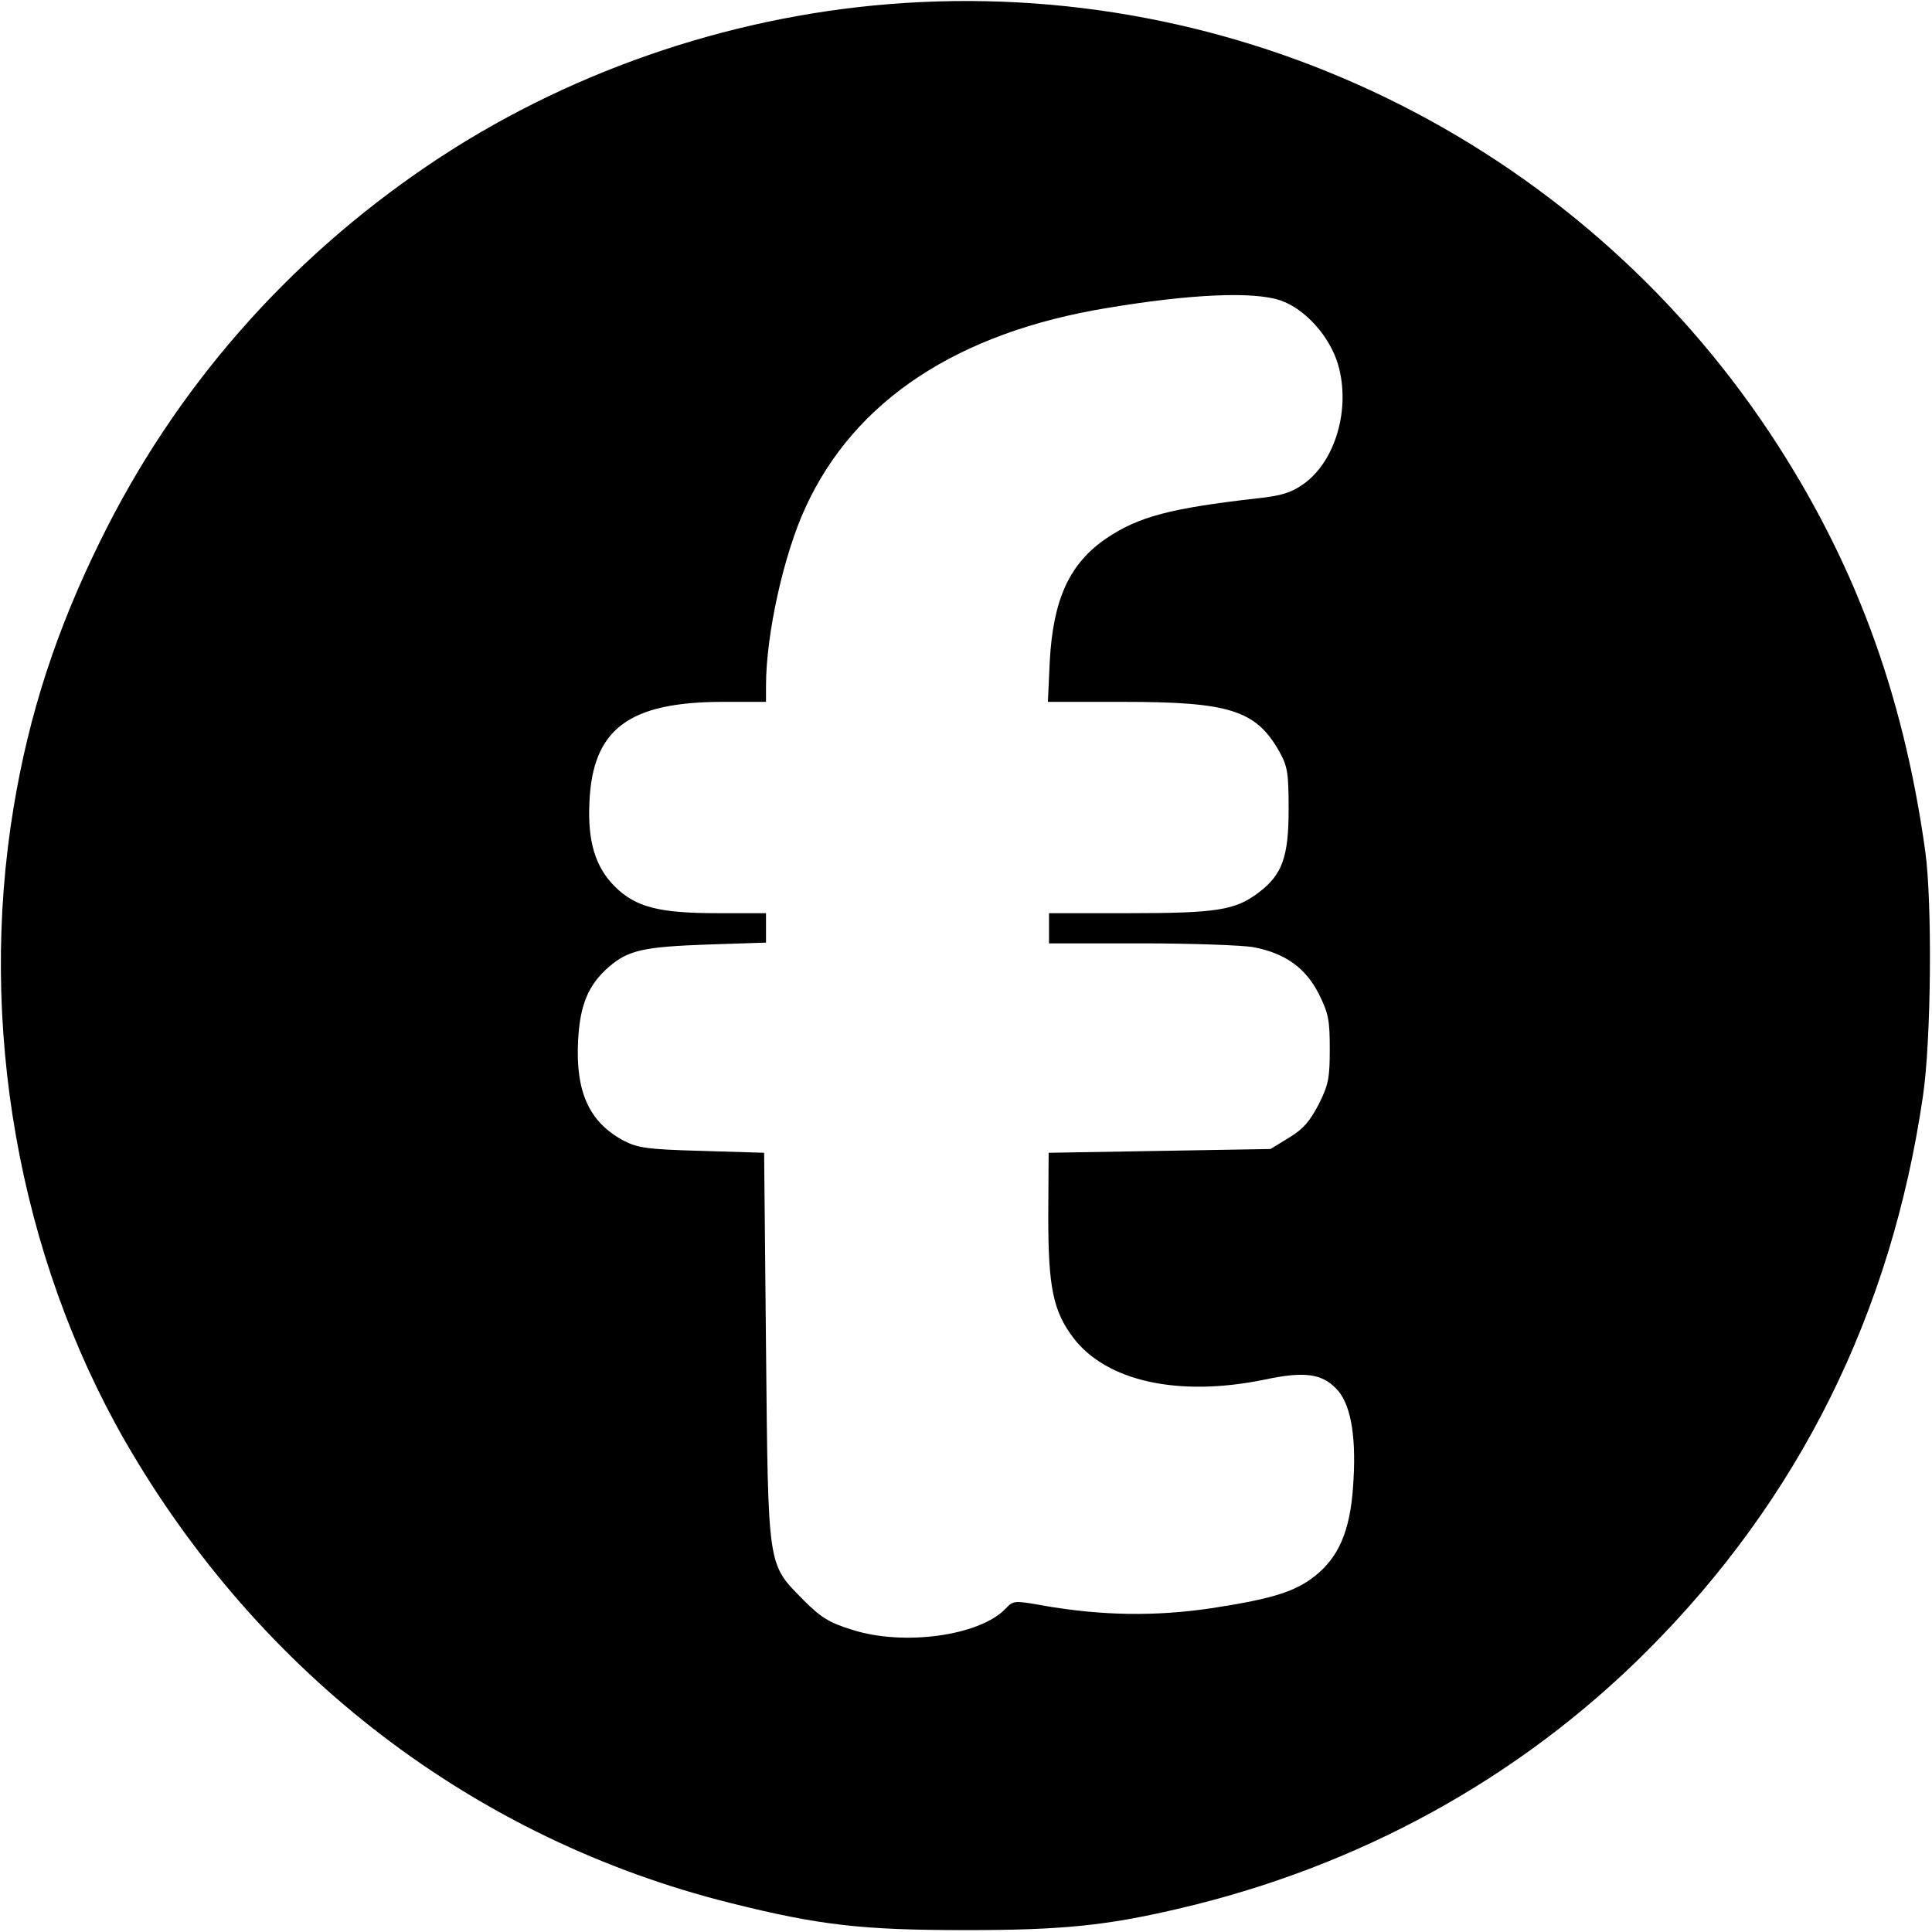
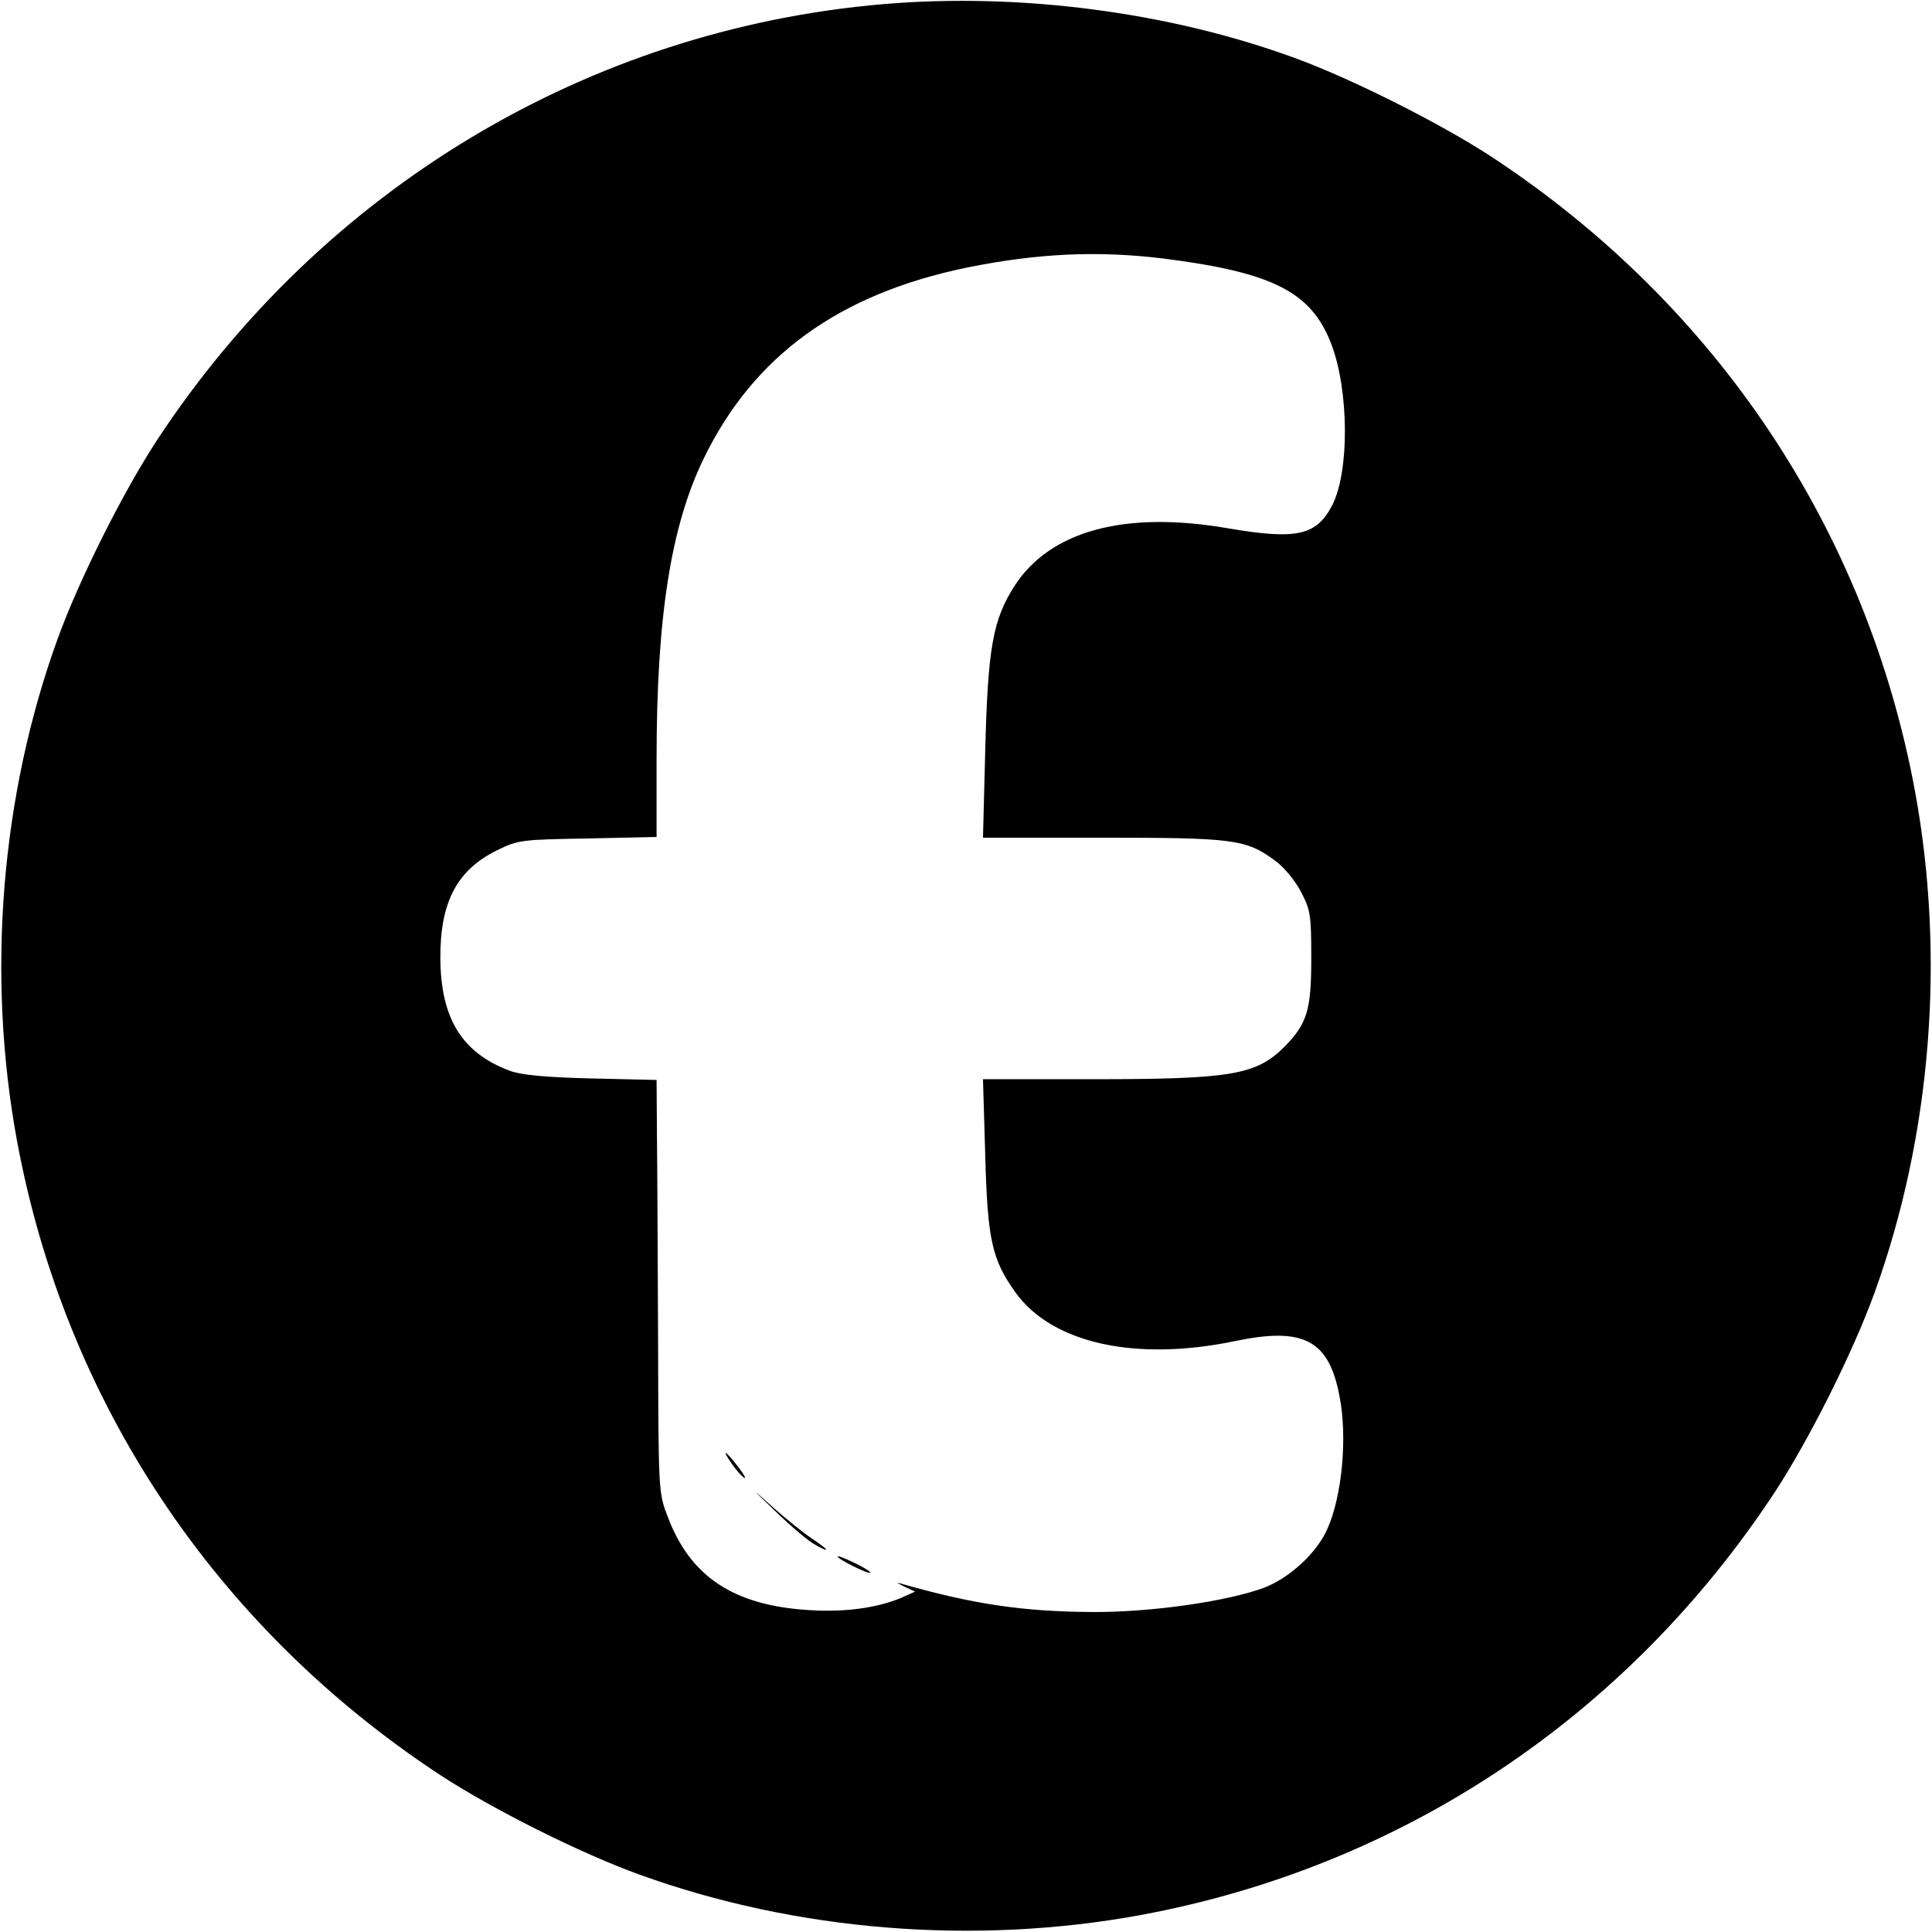
<svg xmlns="http://www.w3.org/2000/svg" version="1.0" width="512pt" height="512pt" viewBox="0 0 512 512" preserveAspectRatio="xMidYMid meet">
  <g transform="translate(0,512) scale(0.1,-0.1)" fill="#000000" stroke="none">
-     <path d="M2355 5109 c-433 -35 -861 -184 -1219 -426 -377 -255 -673 -594 -871 -998 -116 -236 -188 -457 -229 -705 -95 -574 13 -1187 296 -1680 357 -619 927 -1054 1603 -1223 236 -59 348 -72 625 -72 255 0 371 12 560 56 479 111 906 345 1245 684 403 403 647 895 731 1470 22 147 25 515 6 650 -59 423 -190 773 -412 1108 -515 775 -1411 1211 -2335 1136z m1038 -785 c65 -22 131 -95 153 -170 34 -117 -7 -257 -92 -317 -33 -23 -58 -31 -125 -38 -227 -26 -311 -48 -396 -105 -99 -67 -142 -162 -151 -326 l-5 -108 199 0 c282 0 352 -22 414 -131 22 -40 25 -55 25 -154 0 -126 -17 -173 -79 -220 -62 -47 -110 -55 -343 -55 l-213 0 0 -40 0 -40 244 0 c134 0 268 -5 297 -10 85 -16 139 -55 174 -124 26 -52 29 -70 29 -146 0 -76 -3 -94 -29 -146 -24 -46 -41 -66 -79 -89 l-49 -30 -294 -5 -294 -5 -1 -170 c0 -187 13 -250 67 -321 88 -115 279 -157 507 -110 103 22 150 16 188 -23 38 -37 54 -120 47 -241 -6 -124 -33 -196 -92 -248 -55 -48 -115 -68 -285 -94 -148 -22 -290 -20 -445 7 -77 14 -80 13 -99 -7 -68 -73 -271 -101 -408 -57 -61 19 -82 32 -128 78 -97 99 -94 77 -100 671 l-5 515 -165 5 c-146 4 -170 8 -207 27 -92 49 -128 130 -121 265 5 96 27 148 82 196 51 44 92 53 264 59 l152 5 0 39 0 39 -129 0 c-155 0 -217 16 -272 71 -51 51 -72 119 -67 222 8 195 104 267 355 267 l113 0 0 43 c0 136 47 348 105 473 130 283 403 463 800 528 222 37 387 44 458 20z" />
+     <path d="M2340 5109 c-781 -67 -1485 -489 -1923 -1154 -91 -139 -208 -372 -265 -530 -150 -415 -188 -888 -107 -1328 128 -692 525 -1288 1120 -1680 139 -91 372 -208 530 -265 415 -150 888 -188 1328 -107 692 128 1288 525 1680 1120 91 139 208 372 265 530 150 415 188 888 107 1328 -128 692 -525 1288 -1120 1680 -134 88 -368 206 -520 262 -334 123 -732 175 -1095 144z m742 -674 c293 -37 394 -89 447 -229 46 -124 47 -335 2 -424 -42 -82 -95 -93 -277 -62 -272 47 -470 -6 -565 -152 -58 -91 -71 -164 -78 -436 l-6 -232 316 0 c347 0 381 -4 457 -60 24 -17 53 -52 69 -82 26 -50 28 -61 28 -178 0 -137 -11 -173 -71 -234 -75 -75 -142 -86 -508 -86 l-291 0 6 -202 c6 -225 18 -276 80 -363 97 -135 318 -184 582 -129 182 38 249 3 277 -147 21 -107 7 -262 -32 -350 -27 -63 -100 -131 -169 -157 -98 -36 -299 -65 -454 -64 -185 1 -318 21 -510 76 -11 4 -6 0 10 -8 l30 -14 -38 -17 c-63 -26 -147 -38 -242 -32 -200 12 -316 88 -376 249 -24 62 -24 68 -25 463 -1 220 -2 466 -3 546 l-1 147 -172 4 c-122 3 -186 9 -216 20 -127 47 -184 138 -185 298 -1 149 44 235 151 287 55 27 63 28 240 31 l182 4 0 207 c0 377 38 617 125 796 132 272 358 436 698 506 188 38 346 45 519 24z" />
+     <path d="M1940 1240 c11 -16 26 -33 32 -36 7 -4 -1 9 -16 29 -34 44 -46 50 -16 7z" />
+     <path d="M2056 1114 c39 -38 85 -77 103 -87 44 -25 39 -15 -8 16 -21 14 -67 51 -102 82 -61 55 -61 54 7 -11z" />
+     <path d="M2220 995 c0 -7 81 -47 86 -43 2 3 -17 14 -41 26 -25 12 -45 20 -45 17z" />
  </g>
</svg>
